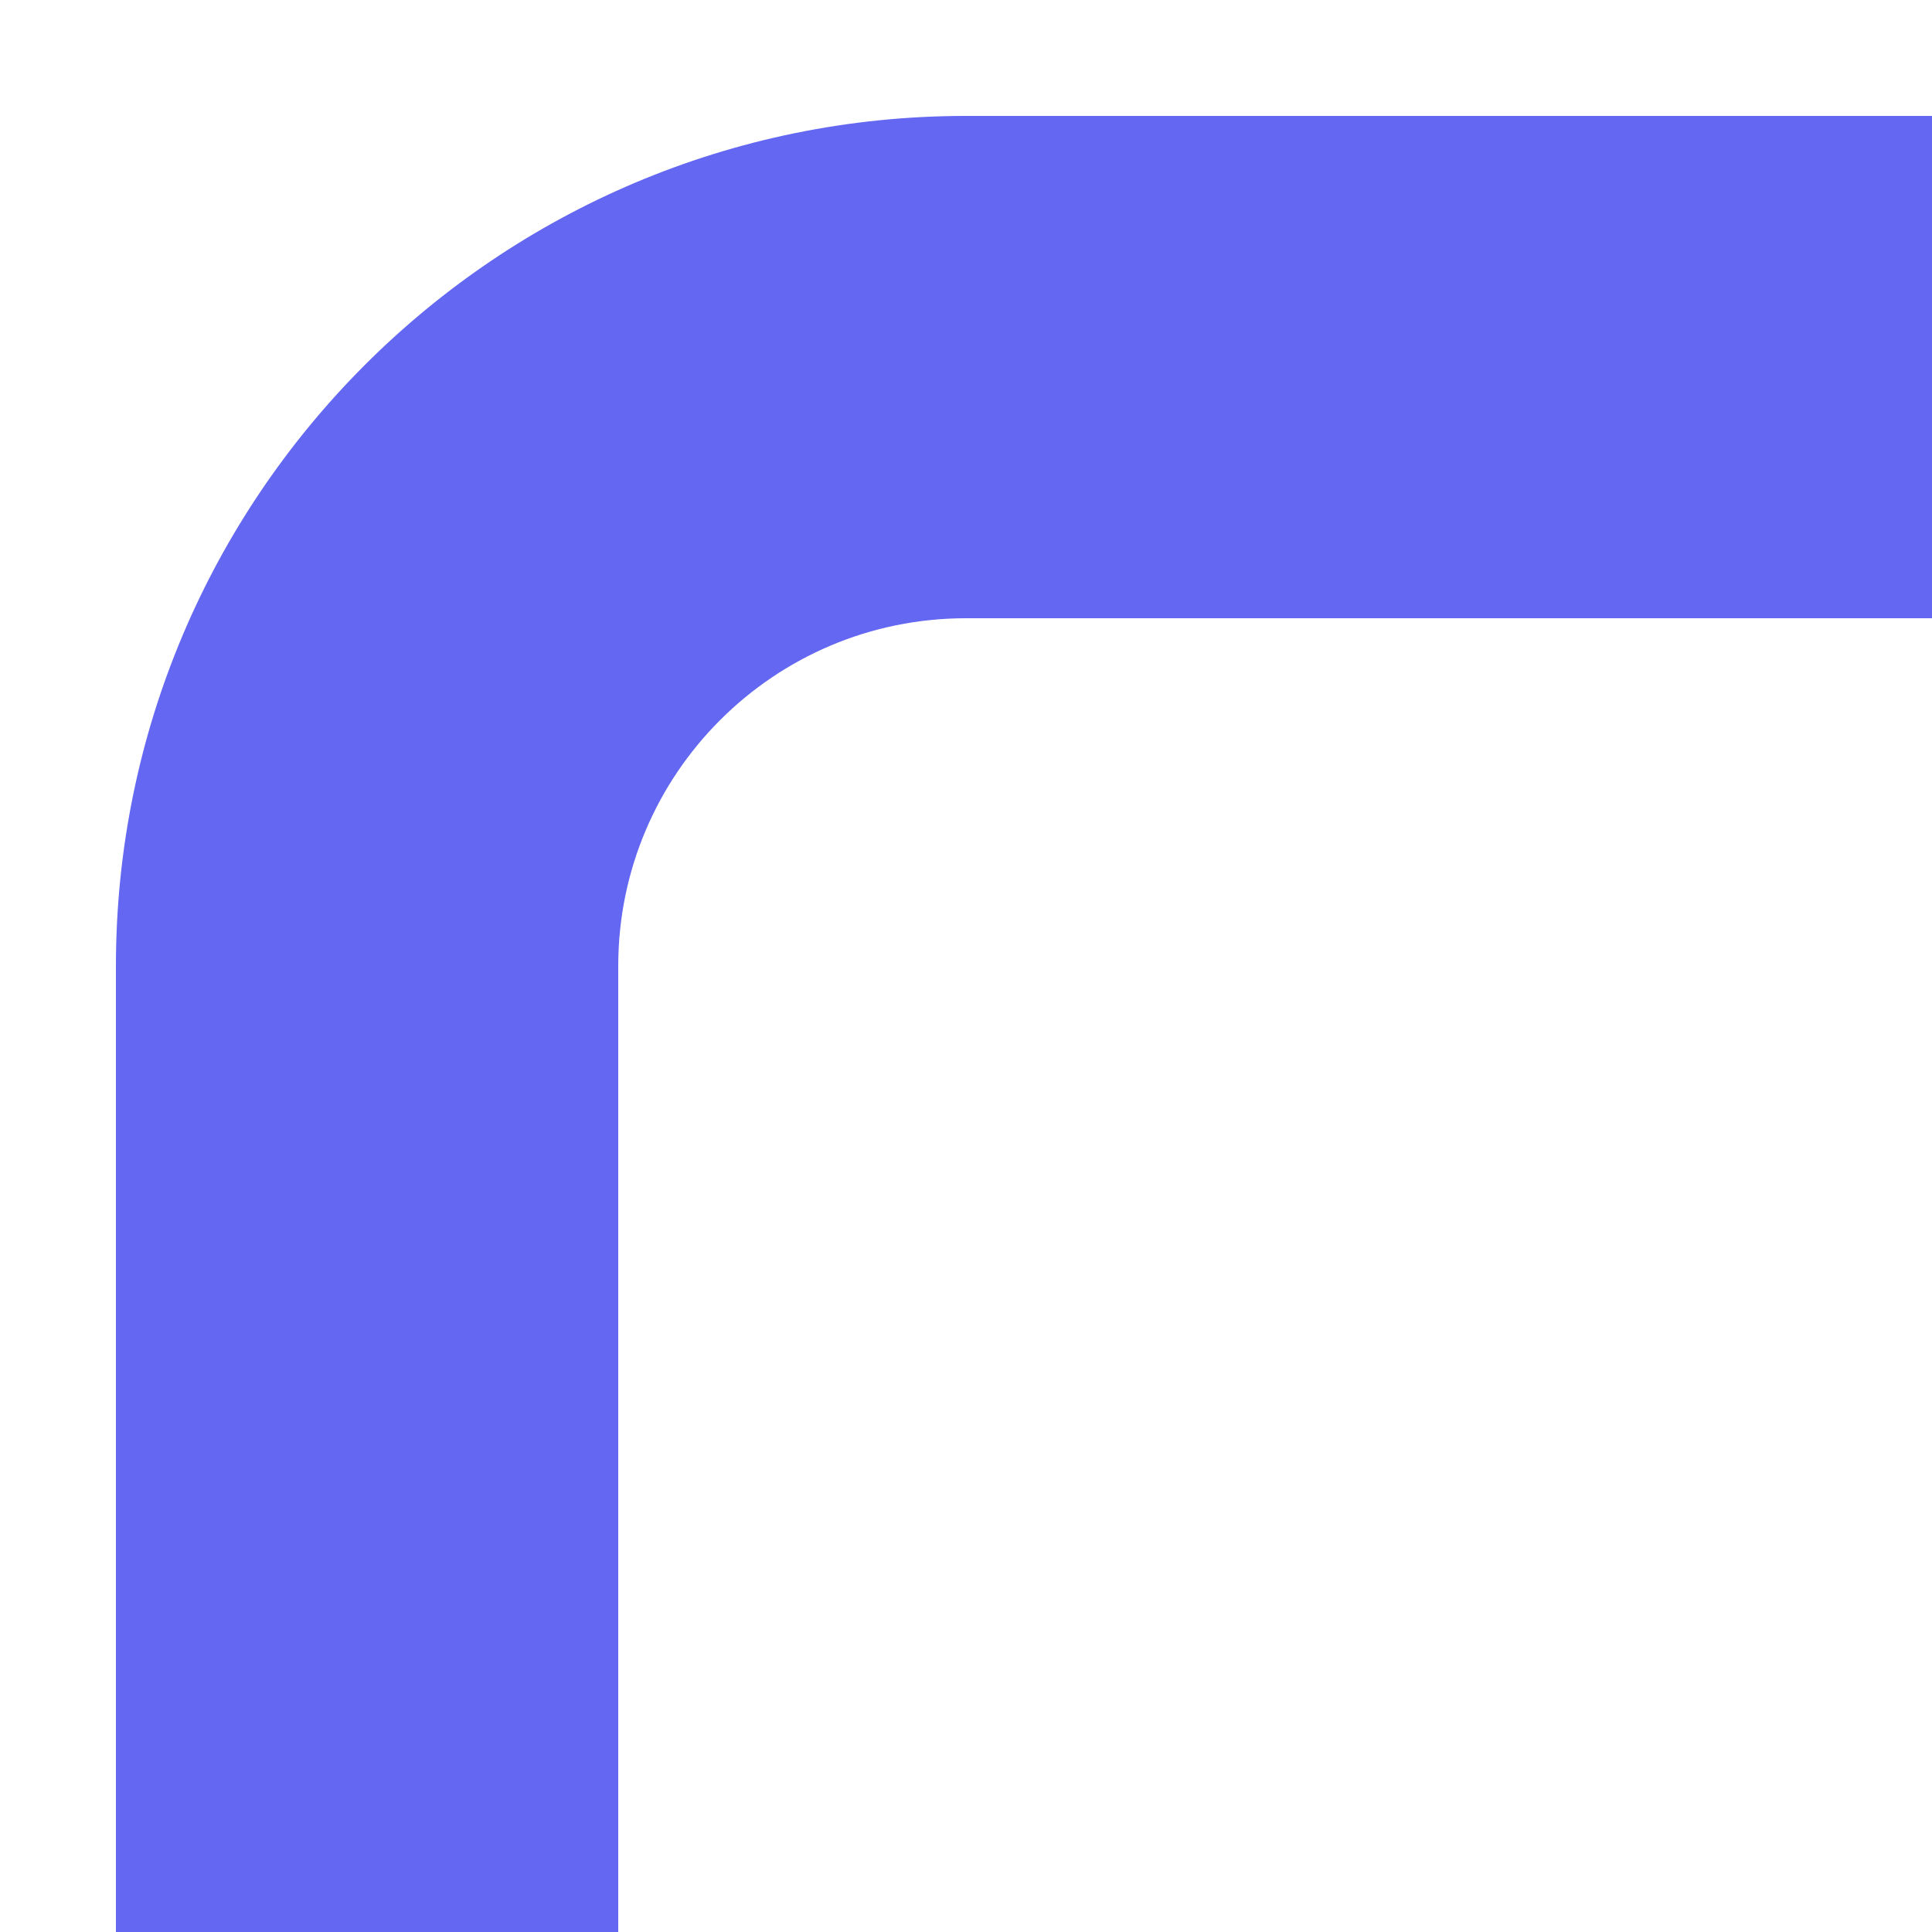
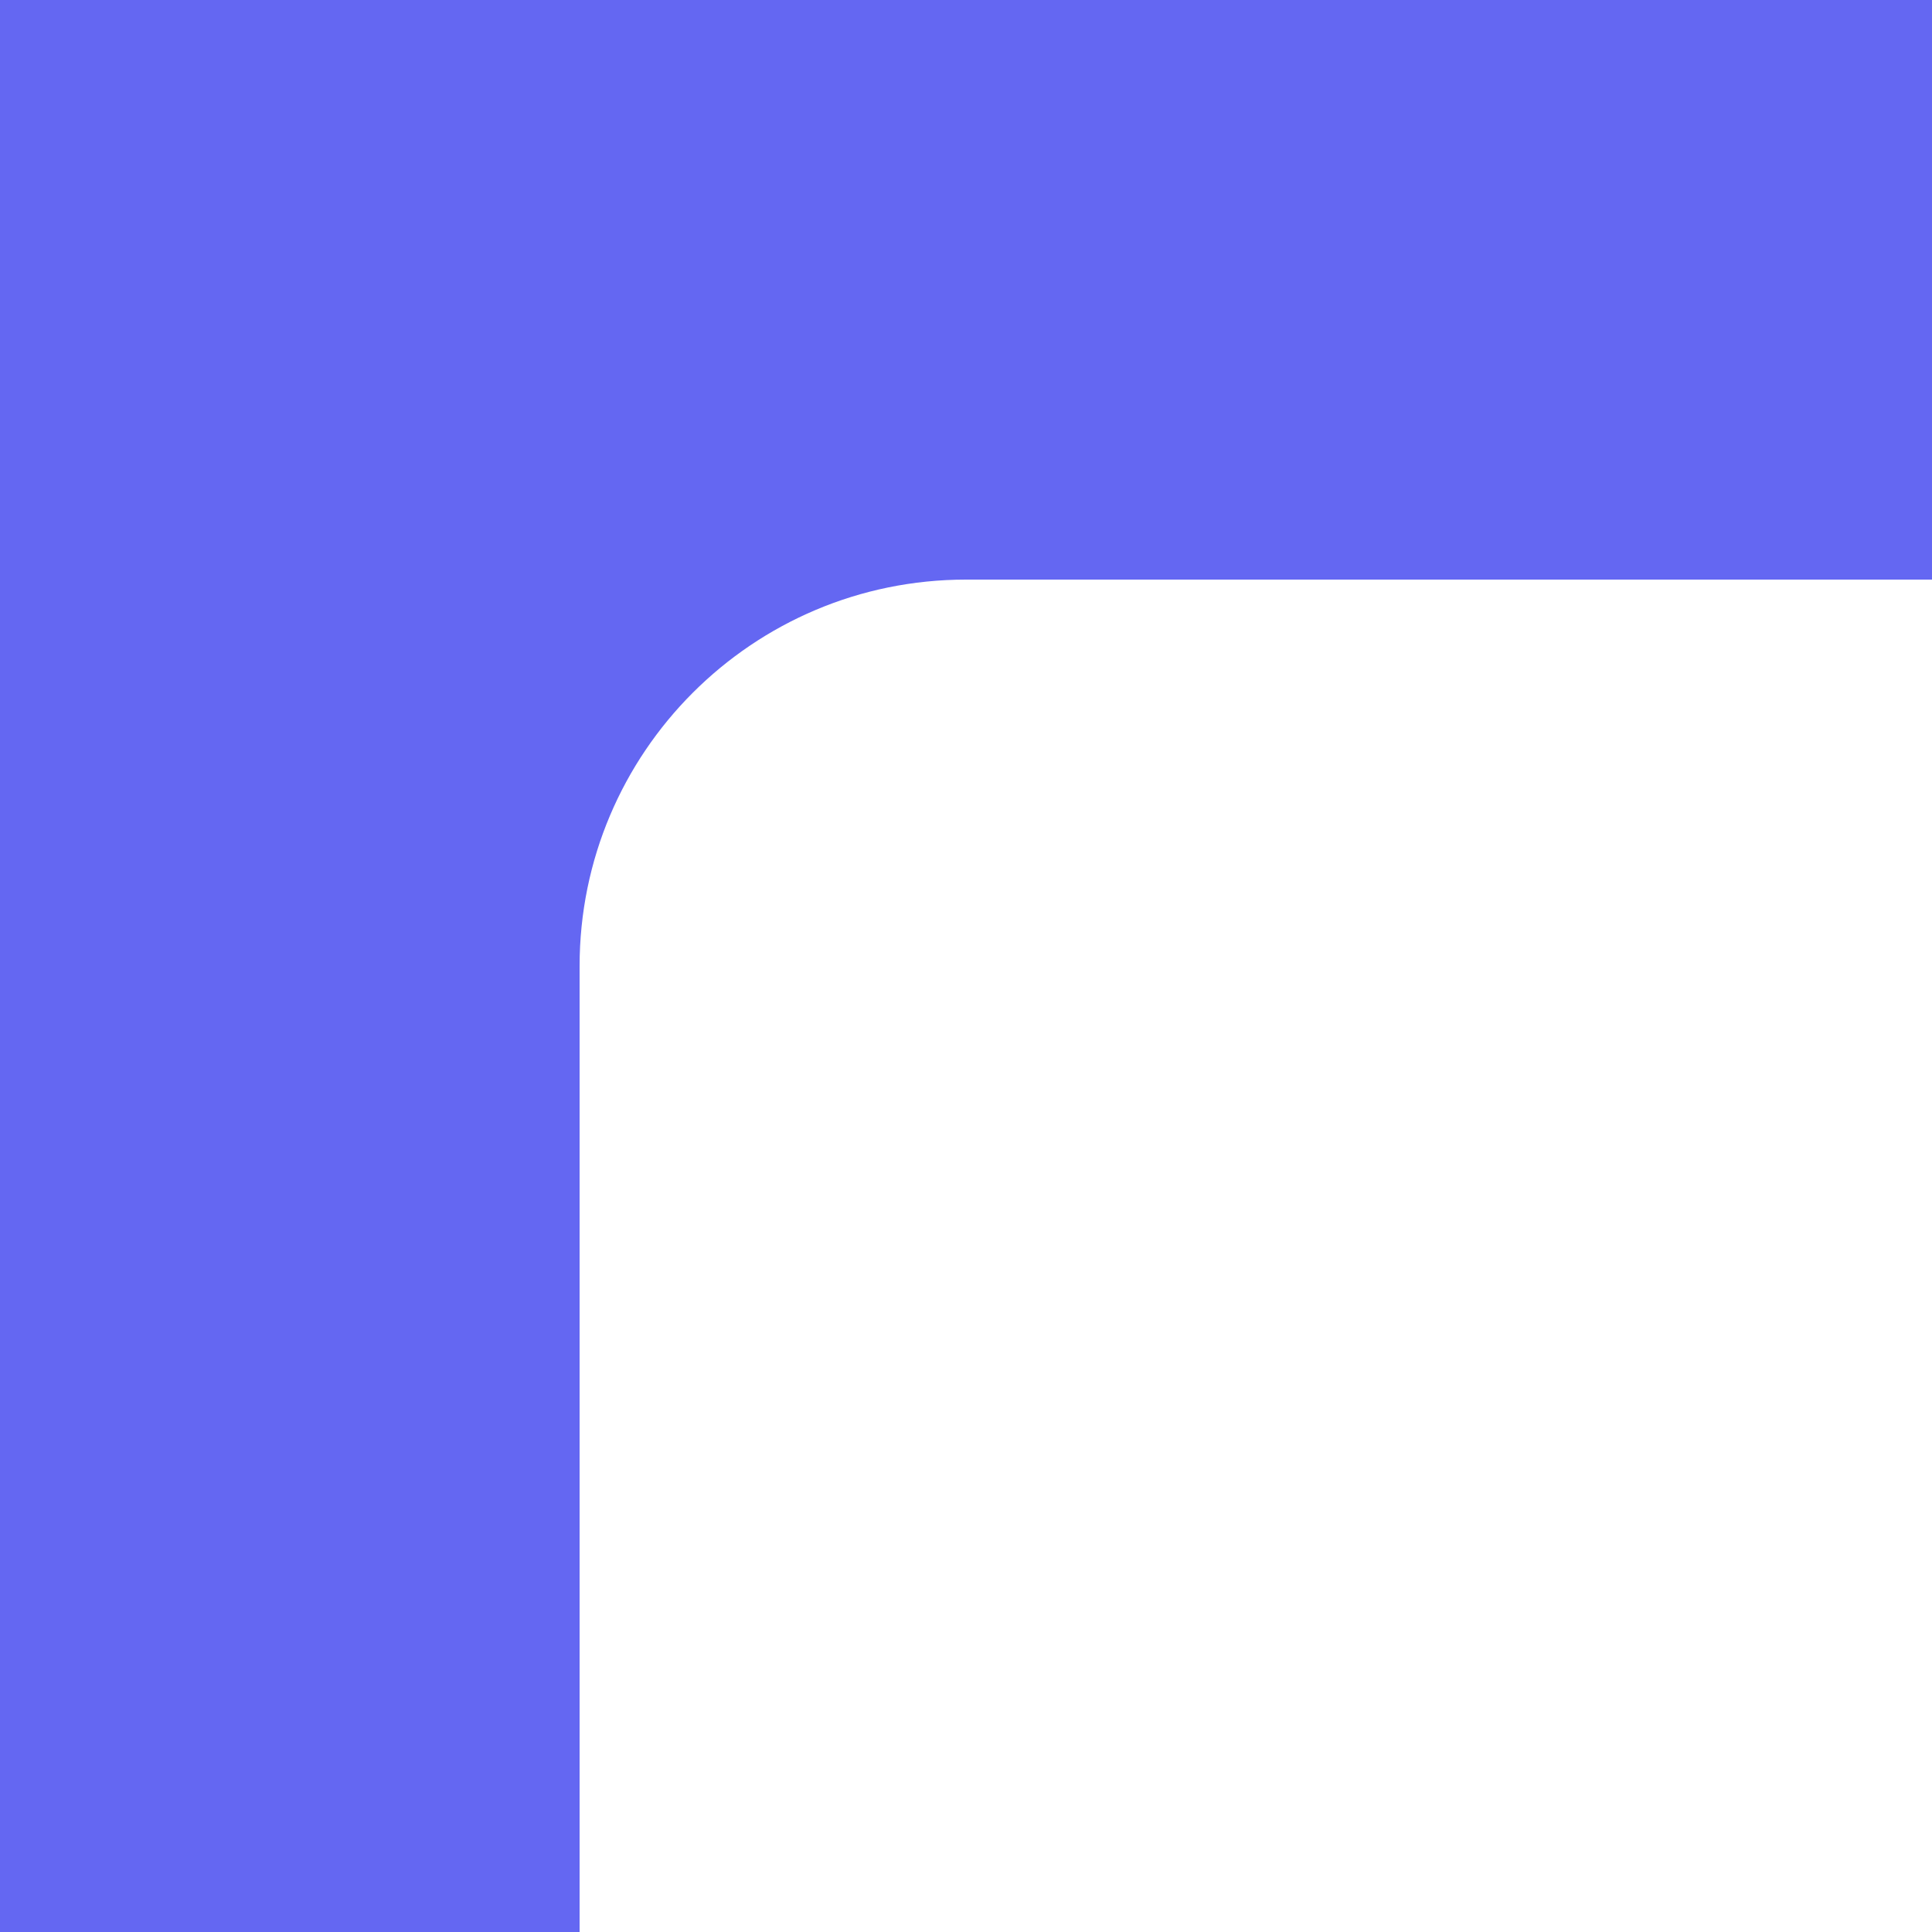
<svg xmlns="http://www.w3.org/2000/svg" viewBox="0 0 100 100" width="100" height="100" role="img" aria-label="DuctForge">
  <g fill="#6467F2">
-     <path d="M6 100L6 50A44 44 0 0 1 50 6L100 6L100 32L50 32A18 18 0 0 0 32 50L32 100Z" transform="translate(0 0) scale(1)" />
+     <path d="M0 100L0 0L100 0L100 30L50 30A20 20 0 0 0 30 50L30 100Z" transform="translate(0 0) scale(1)" />
  </g>
</svg>
